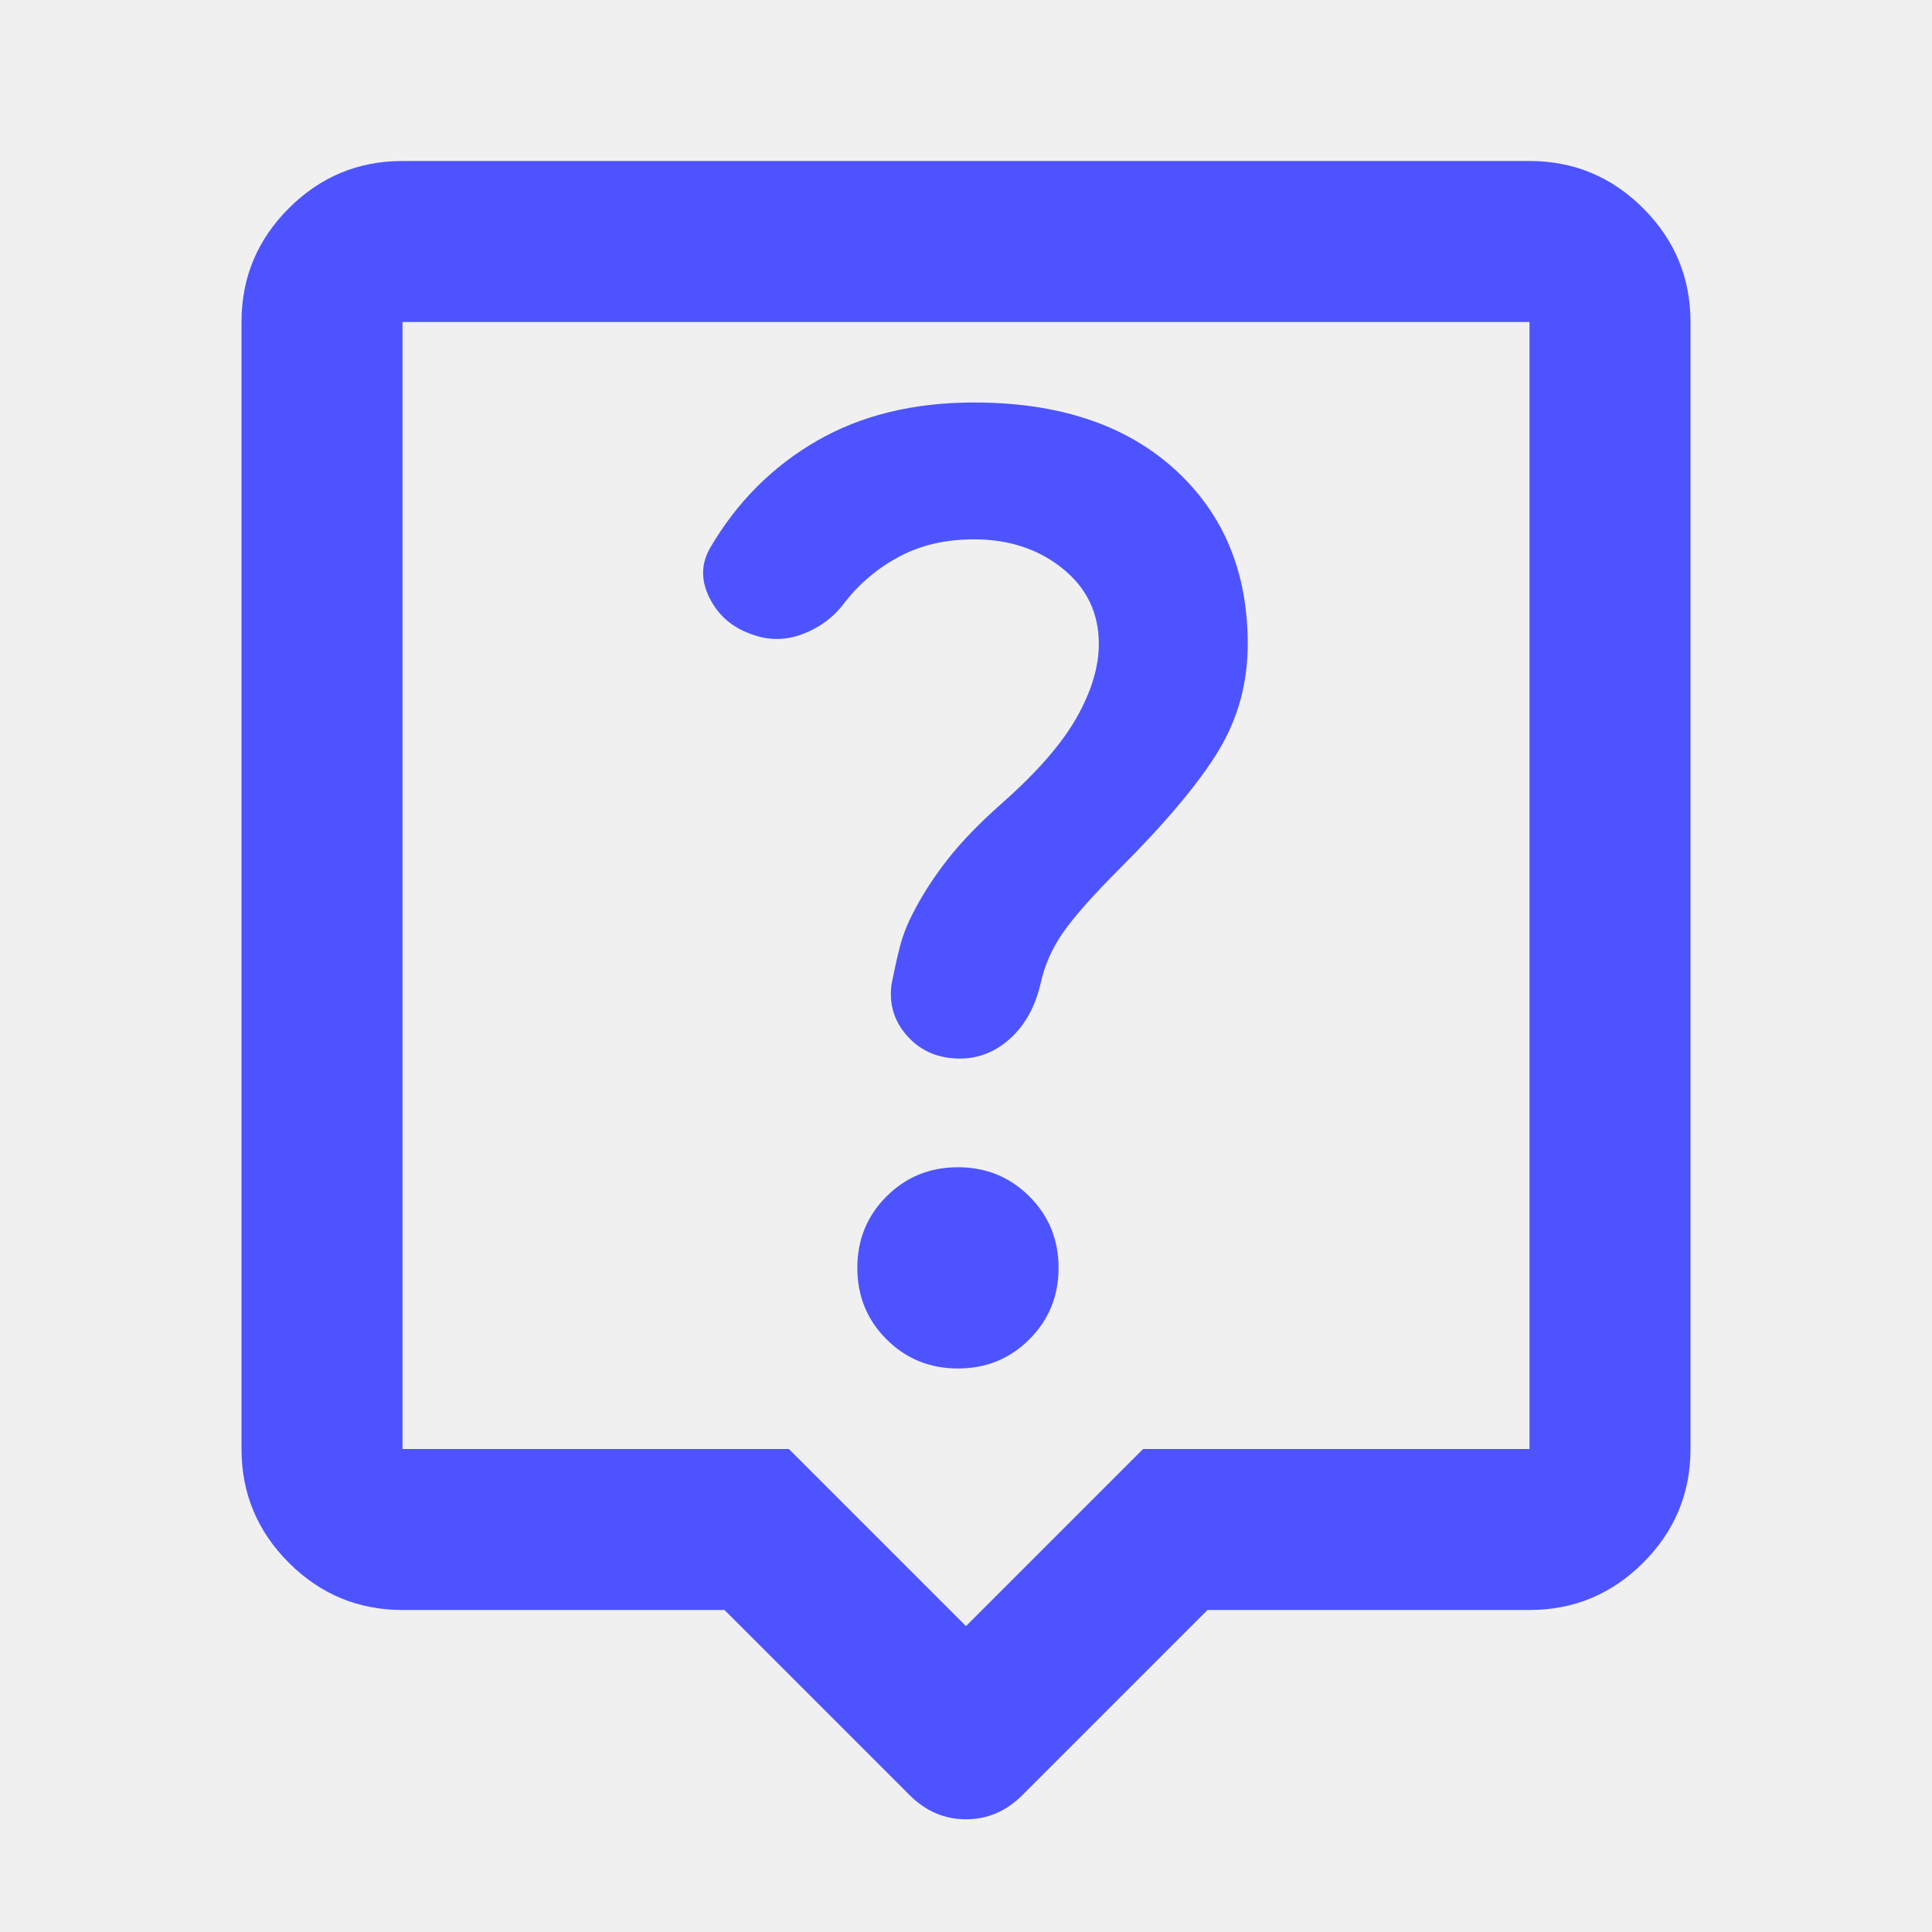
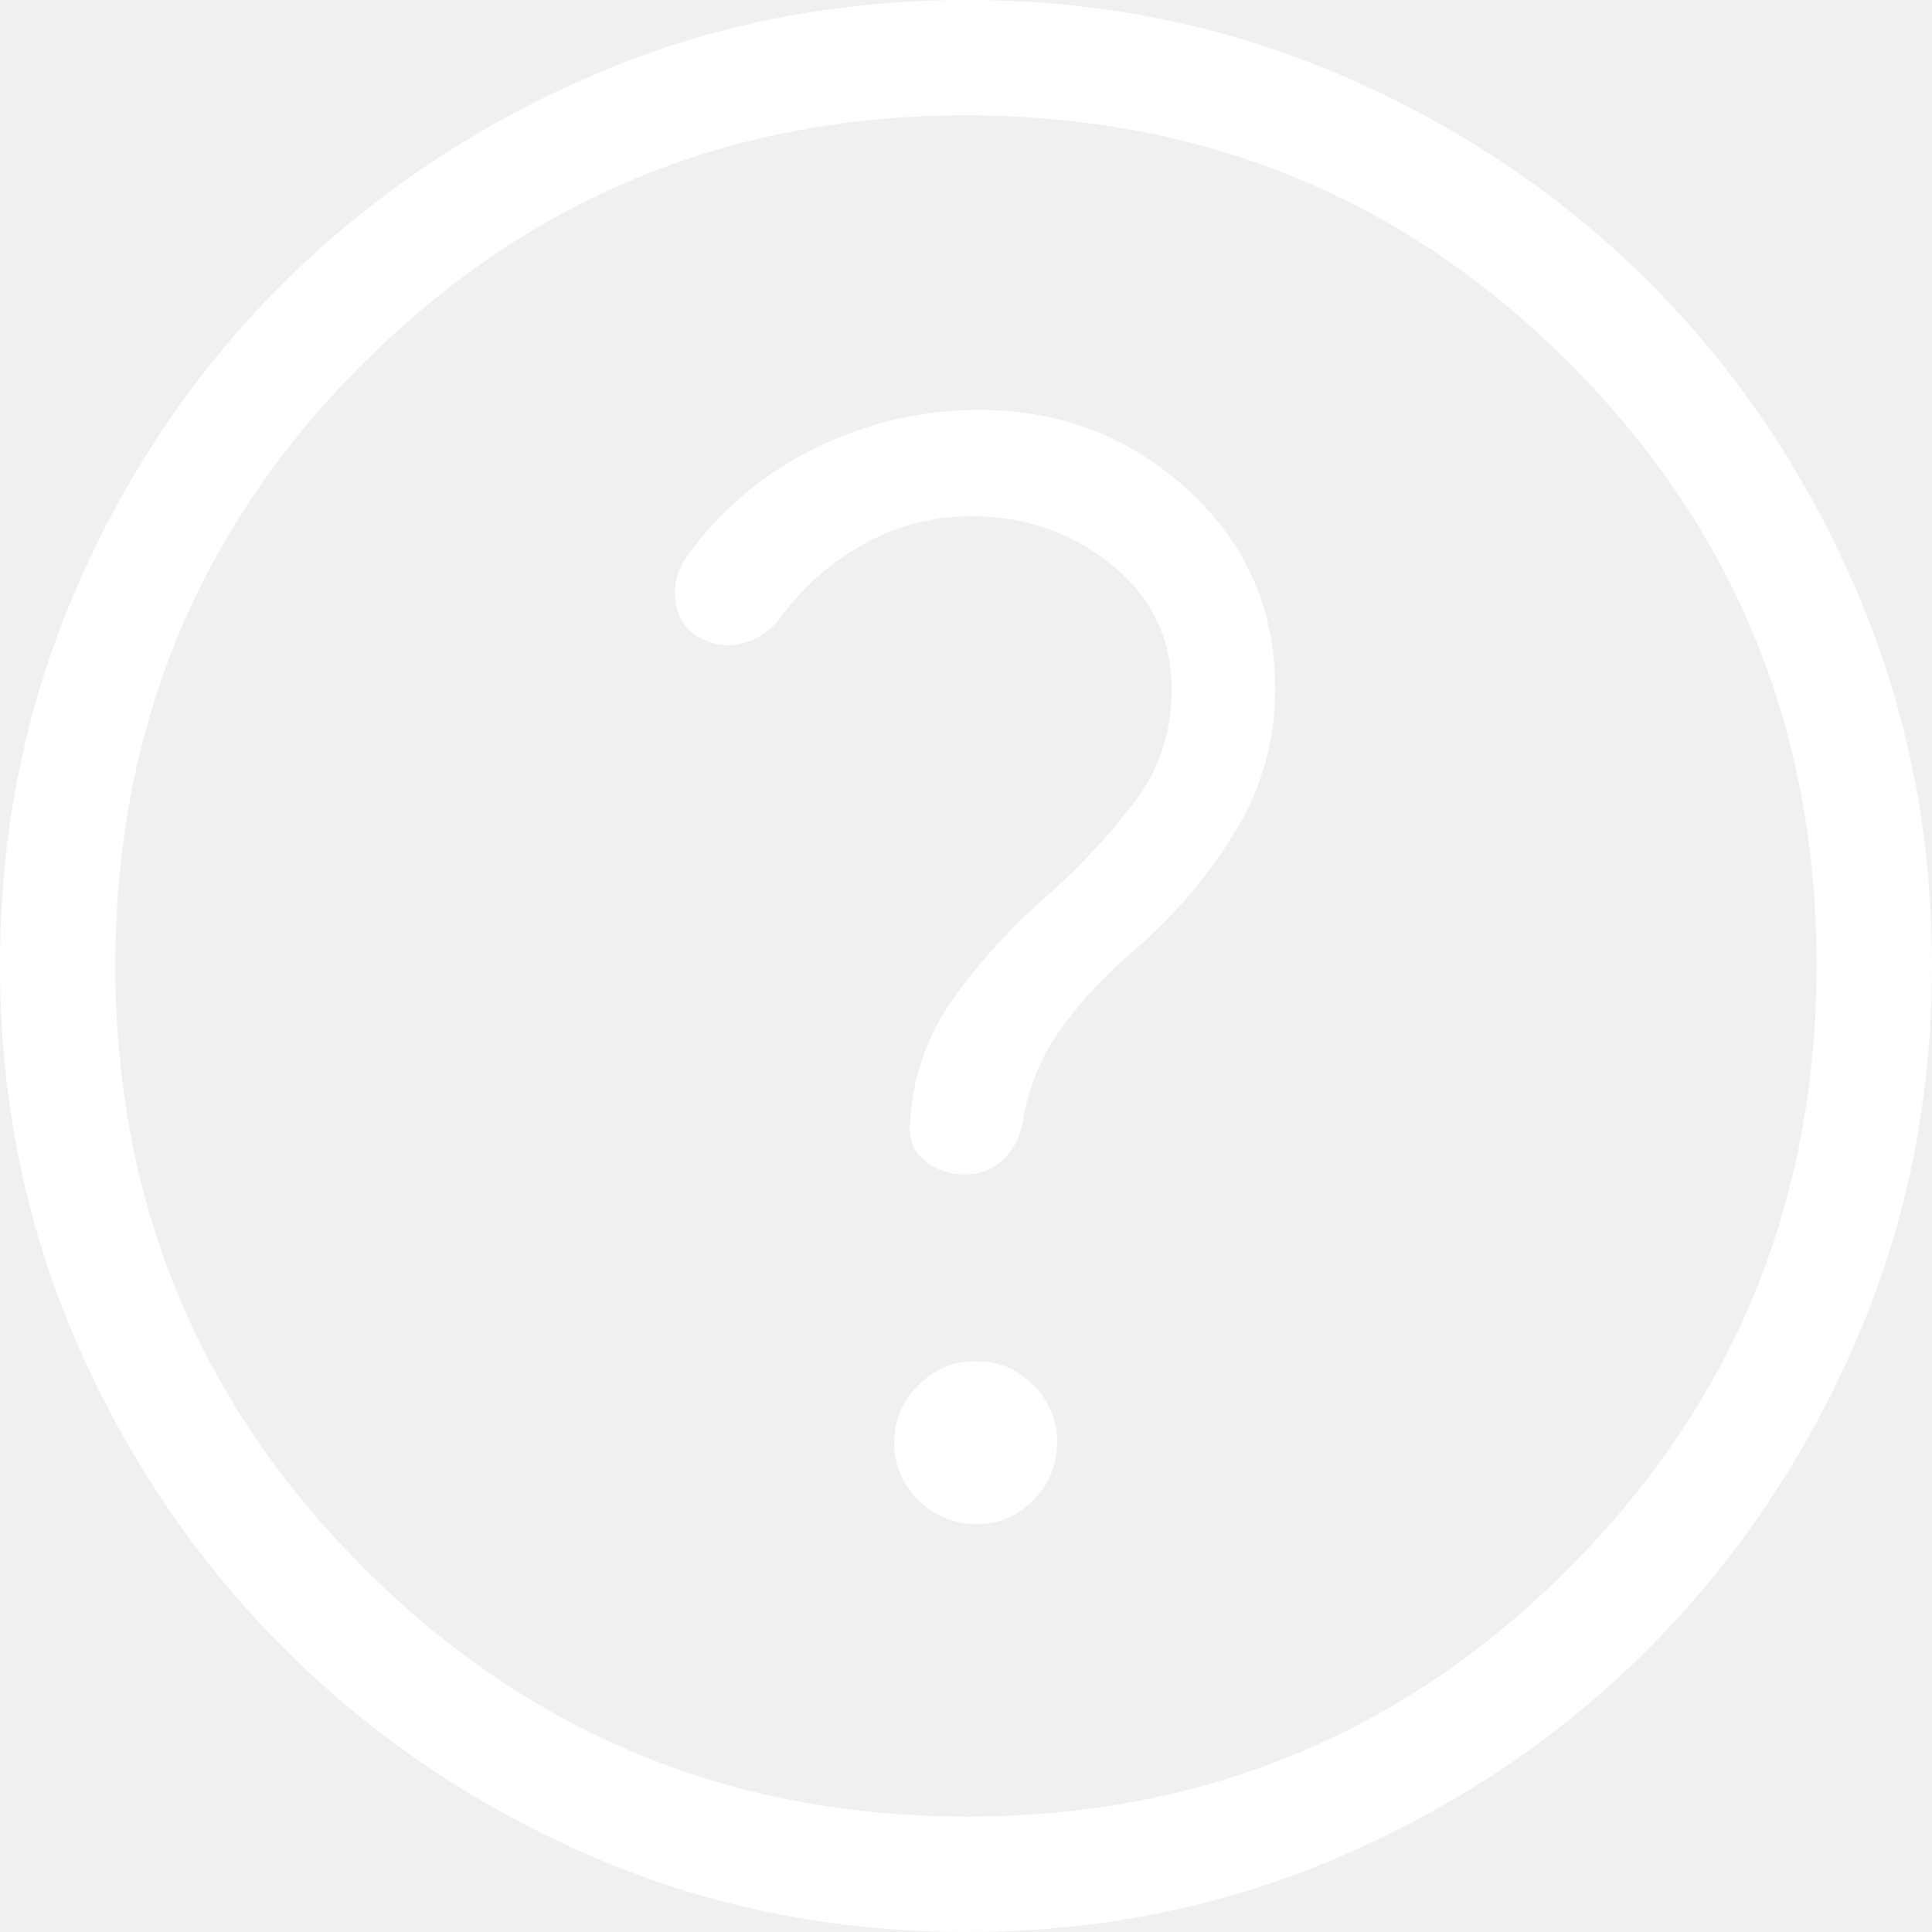
- <svg xmlns="http://www.w3.org/2000/svg" width="700" height="700" viewBox="0 0 700 700" fill="none">
-   <mask id="mask0_1194_106" style="mask-type:alpha" maskUnits="userSpaceOnUse" x="0" y="0" width="700" height="700">
-     <rect width="700" height="700" fill="#4D54FF" />
-   </mask>
-   <g mask="url(#mask0_1194_106)">
-     <path d="M262.5 583.332H145.833C129.792 583.332 116.059 577.62 104.635 566.197C93.212 554.773 87.5 541.04 87.5 524.999V116.665C87.5 100.624 93.212 86.891 104.635 75.467C116.059 64.044 129.792 58.332 145.833 58.332H554.167C570.208 58.332 583.941 64.044 595.365 75.467C606.788 86.891 612.5 100.624 612.5 116.665V524.999C612.5 541.04 606.788 554.773 595.365 566.197C583.941 577.62 570.208 583.332 554.167 583.332H437.5L370.417 650.415C364.583 656.249 357.778 659.165 350 659.165C342.222 659.165 335.417 656.249 329.583 650.415L262.5 583.332ZM145.833 524.999H285.833L350 589.165L414.167 524.999H554.167V116.665H145.833V524.999ZM347.083 495.832C357.292 495.832 365.92 492.308 372.969 485.259C380.017 478.21 383.542 469.582 383.542 459.374C383.542 449.165 380.017 440.537 372.969 433.488C365.92 426.44 357.292 422.915 347.083 422.915C336.875 422.915 328.247 426.44 321.198 433.488C314.149 440.537 310.625 449.165 310.625 459.374C310.625 469.582 314.149 478.21 321.198 485.259C328.247 492.308 336.875 495.832 347.083 495.832ZM398.125 233.332C398.125 241.596 395.451 250.467 390.104 259.947C384.757 269.426 375.764 279.756 363.125 290.936C354.861 298.228 348.177 305.155 343.073 311.717C337.969 318.28 333.715 324.964 330.312 331.77C328.368 335.658 326.91 339.547 325.938 343.436C324.965 347.325 323.993 351.7 323.021 356.561C322.049 363.853 323.993 370.172 328.854 375.52C333.715 380.867 340.035 383.54 347.812 383.54C354.618 383.54 360.694 381.11 366.042 376.249C371.389 371.388 375.035 364.825 376.979 356.561C378.437 349.756 381.233 343.436 385.365 337.603C389.497 331.77 396.181 324.235 405.417 314.999C422.431 297.985 434.462 283.645 441.51 271.978C448.559 260.311 452.083 247.429 452.083 233.332C452.083 207.082 443.212 185.936 425.469 169.895C407.726 153.853 383.542 145.832 352.917 145.832C331.042 145.832 312.083 150.45 296.042 159.686C280 168.922 267.118 181.804 257.396 198.332C253.993 204.165 253.872 210.242 257.031 216.561C260.191 222.881 265.174 227.256 271.979 229.686C278.299 232.117 284.618 232.117 290.937 229.686C297.257 227.256 302.361 223.367 306.25 218.02C311.597 211.214 318.16 205.745 325.938 201.613C333.715 197.481 342.708 195.415 352.917 195.415C365.556 195.415 376.25 198.94 385 205.988C393.75 213.037 398.125 222.151 398.125 233.332Z" fill="#4D54FF" />
-   </g>
+ <svg xmlns="http://www.w3.org/2000/svg" width="38" height="38" viewBox="0 0 38 38" fill="none">
+   <path d="M19.203 29.977C19.645 29.977 20.02 29.819 20.329 29.502C20.638 29.184 20.793 28.805 20.793 28.363C20.793 27.934 20.637 27.561 20.326 27.246C20.016 26.931 19.64 26.773 19.198 26.773C18.756 26.773 18.377 26.931 18.061 27.248C17.746 27.566 17.588 27.939 17.588 28.368C17.588 28.81 17.747 29.188 18.064 29.504C18.381 29.819 18.761 29.977 19.203 29.977ZM19.017 38C16.385 38 13.92 37.501 11.622 36.504C9.324 35.507 7.311 34.145 5.584 32.419C3.857 30.692 2.494 28.679 1.496 26.38C0.499 24.08 0 21.613 0 18.979C0 16.357 0.499 13.892 1.496 11.585C2.493 9.278 3.855 7.269 5.582 5.559C7.308 3.849 9.321 2.494 11.62 1.496C13.92 0.499 16.387 0 19.021 0C21.643 0 24.108 0.499 26.415 1.496C28.722 2.493 30.731 3.847 32.441 5.556C34.151 7.266 35.505 9.277 36.504 11.588C37.501 13.899 38 16.364 38 18.983C38 21.615 37.501 24.08 36.504 26.378C35.507 28.676 34.153 30.686 32.444 32.407C30.734 34.127 28.723 35.49 26.412 36.494C24.101 37.498 21.636 38 19.017 38ZM19.025 35.73C23.665 35.73 27.609 34.101 30.858 30.843C34.106 27.584 35.73 23.628 35.73 18.975C35.73 14.335 34.109 10.391 30.867 7.143C27.625 3.894 23.669 2.269 19 2.269C14.364 2.269 10.416 3.891 7.157 7.133C3.899 10.375 2.269 14.331 2.269 19C2.269 23.636 3.899 27.584 7.157 30.843C10.416 34.101 14.372 35.73 19.025 35.73ZM19.119 10.154C20.166 10.154 21.081 10.473 21.867 11.112C22.653 11.751 23.046 12.565 23.046 13.554C23.046 14.392 22.805 15.129 22.322 15.764C21.838 16.399 21.288 16.995 20.669 17.554C19.944 18.177 19.309 18.865 18.767 19.617C18.225 20.37 17.935 21.214 17.896 22.15C17.883 22.44 17.986 22.671 18.204 22.843C18.423 23.014 18.678 23.1 18.969 23.1C19.279 23.1 19.537 22.999 19.742 22.796C19.947 22.594 20.074 22.337 20.123 22.027C20.236 21.353 20.496 20.738 20.904 20.184C21.312 19.631 21.79 19.126 22.337 18.669C23.113 17.992 23.764 17.224 24.291 16.365C24.817 15.505 25.081 14.566 25.081 13.546C25.081 11.982 24.507 10.677 23.36 9.631C22.212 8.585 20.845 8.062 19.258 8.062C18.137 8.062 17.066 8.312 16.043 8.812C15.019 9.312 14.177 10.019 13.515 10.934C13.334 11.191 13.255 11.467 13.278 11.762C13.303 12.058 13.425 12.294 13.643 12.472C13.96 12.675 14.278 12.737 14.596 12.656C14.914 12.575 15.177 12.39 15.384 12.1C15.835 11.503 16.383 11.03 17.026 10.68C17.671 10.329 18.368 10.154 19.119 10.154Z" fill="white" />
</svg>
